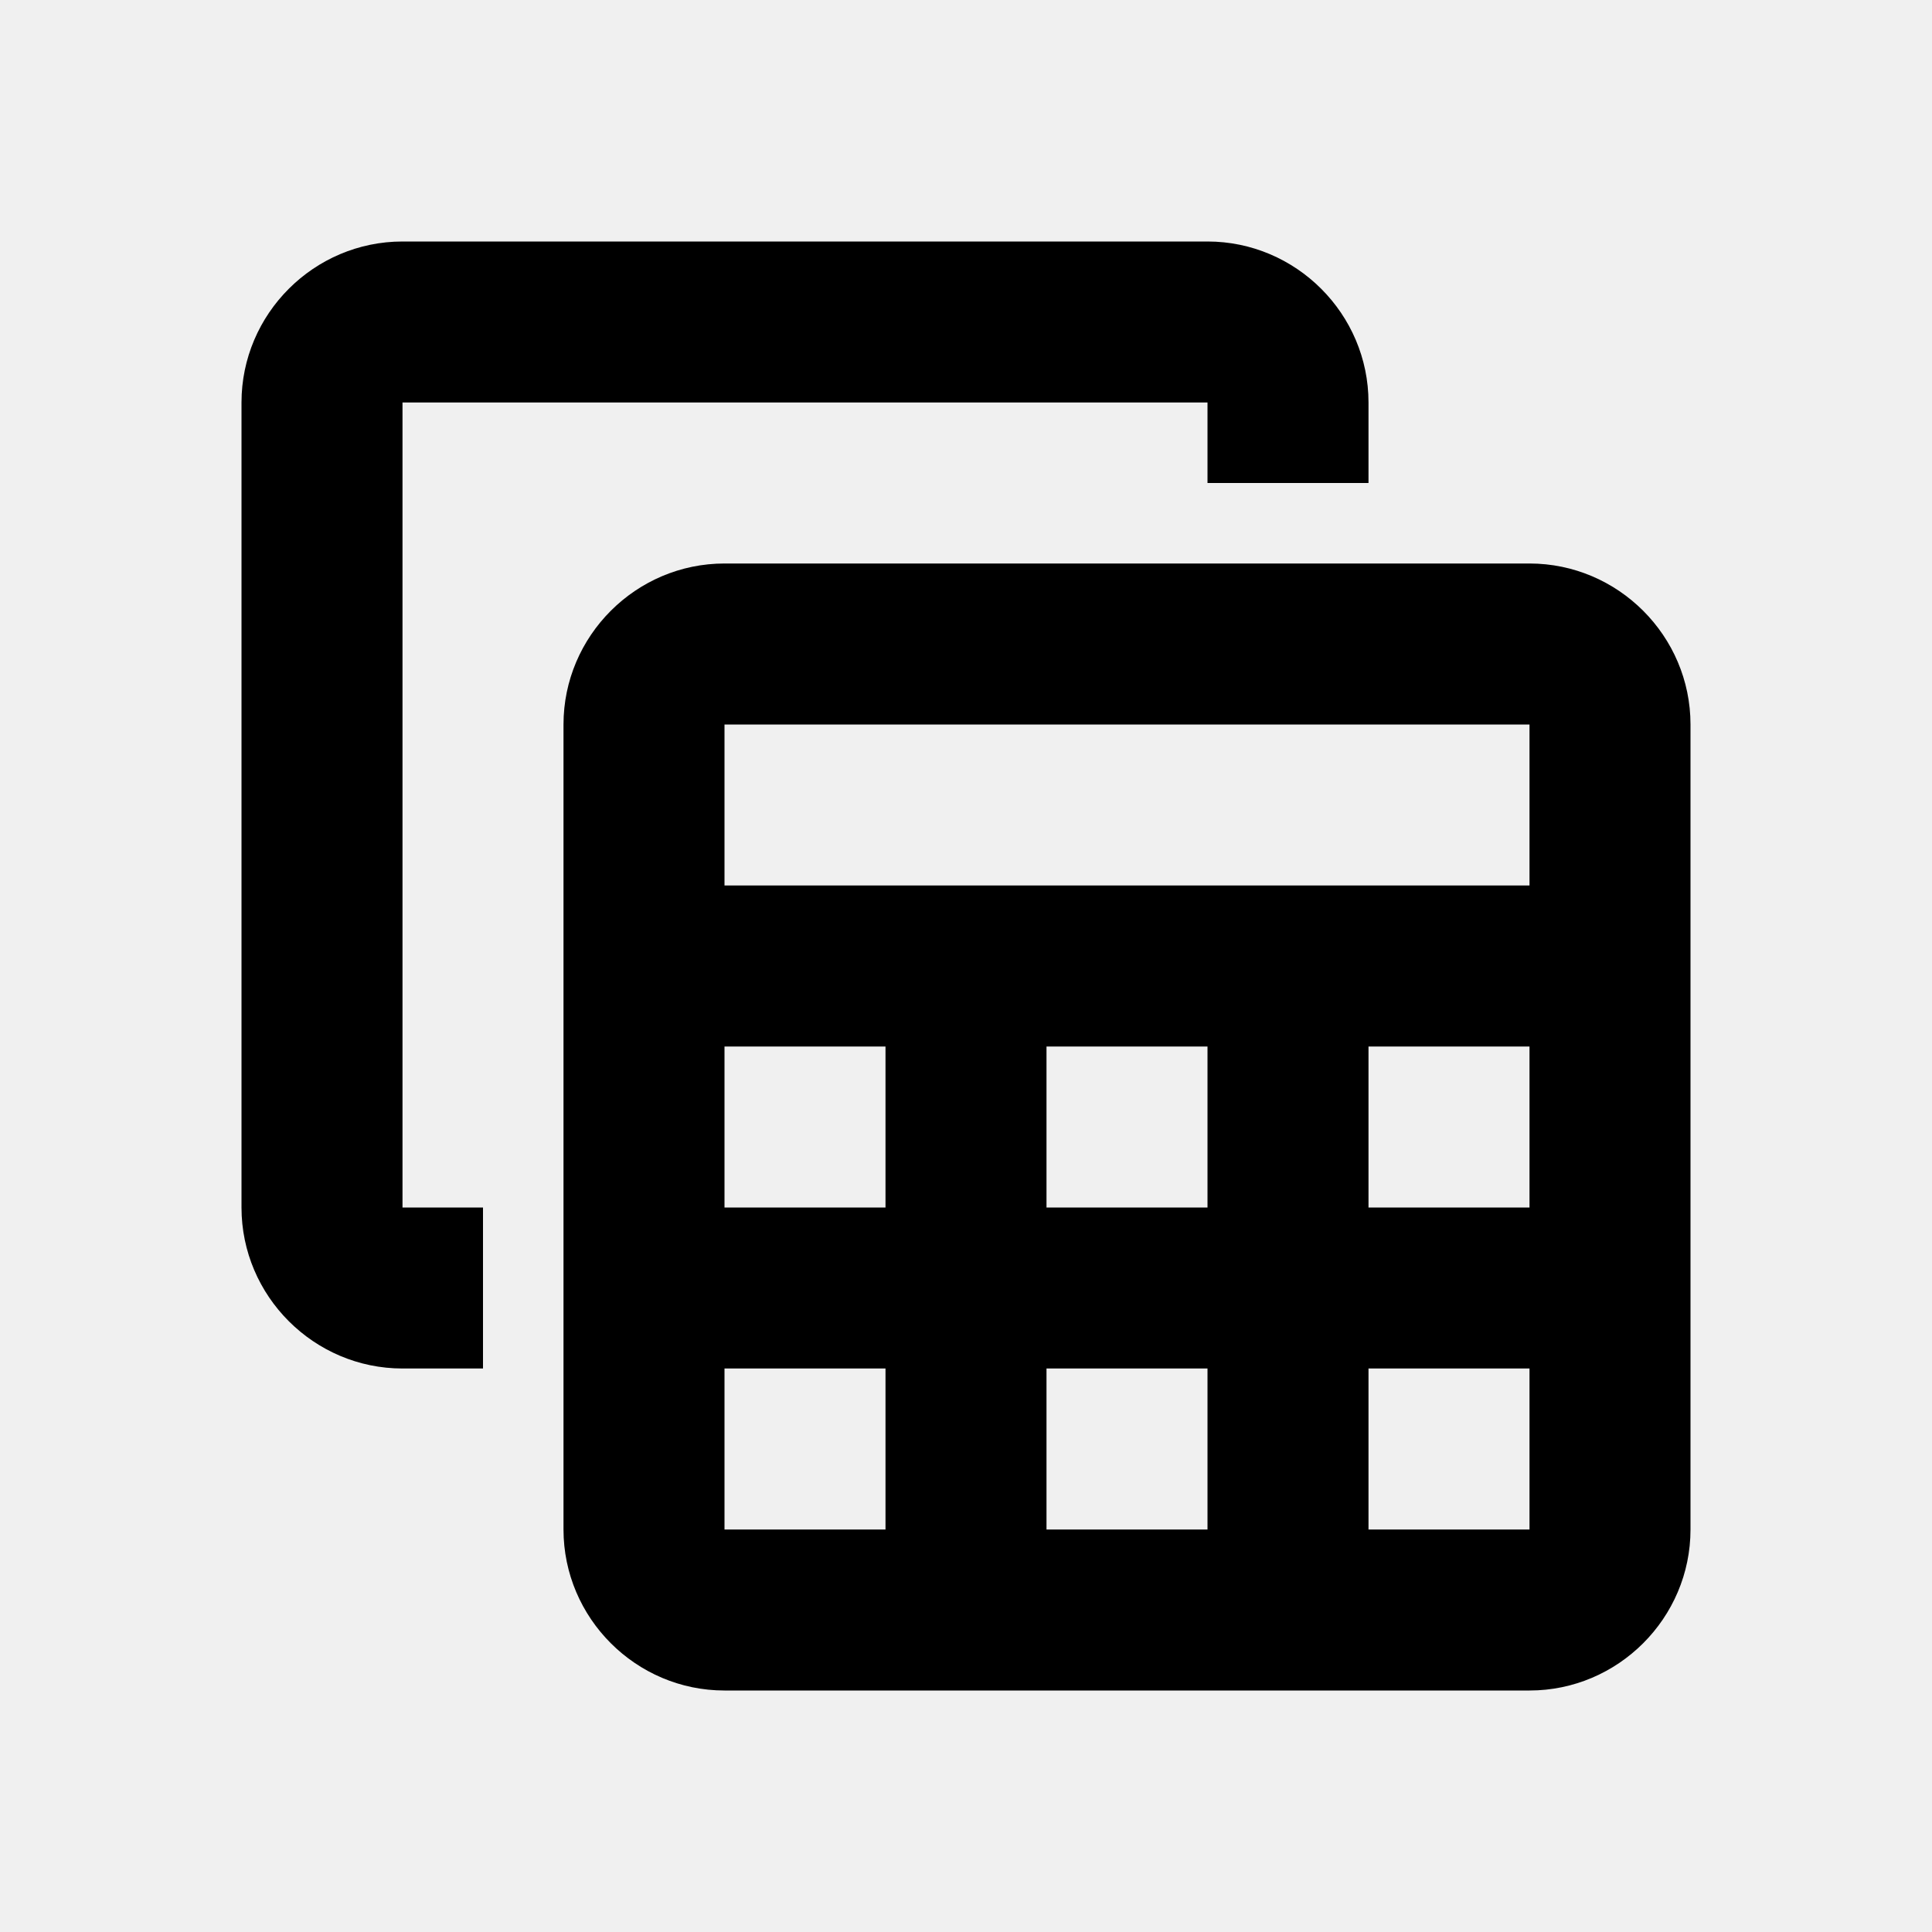
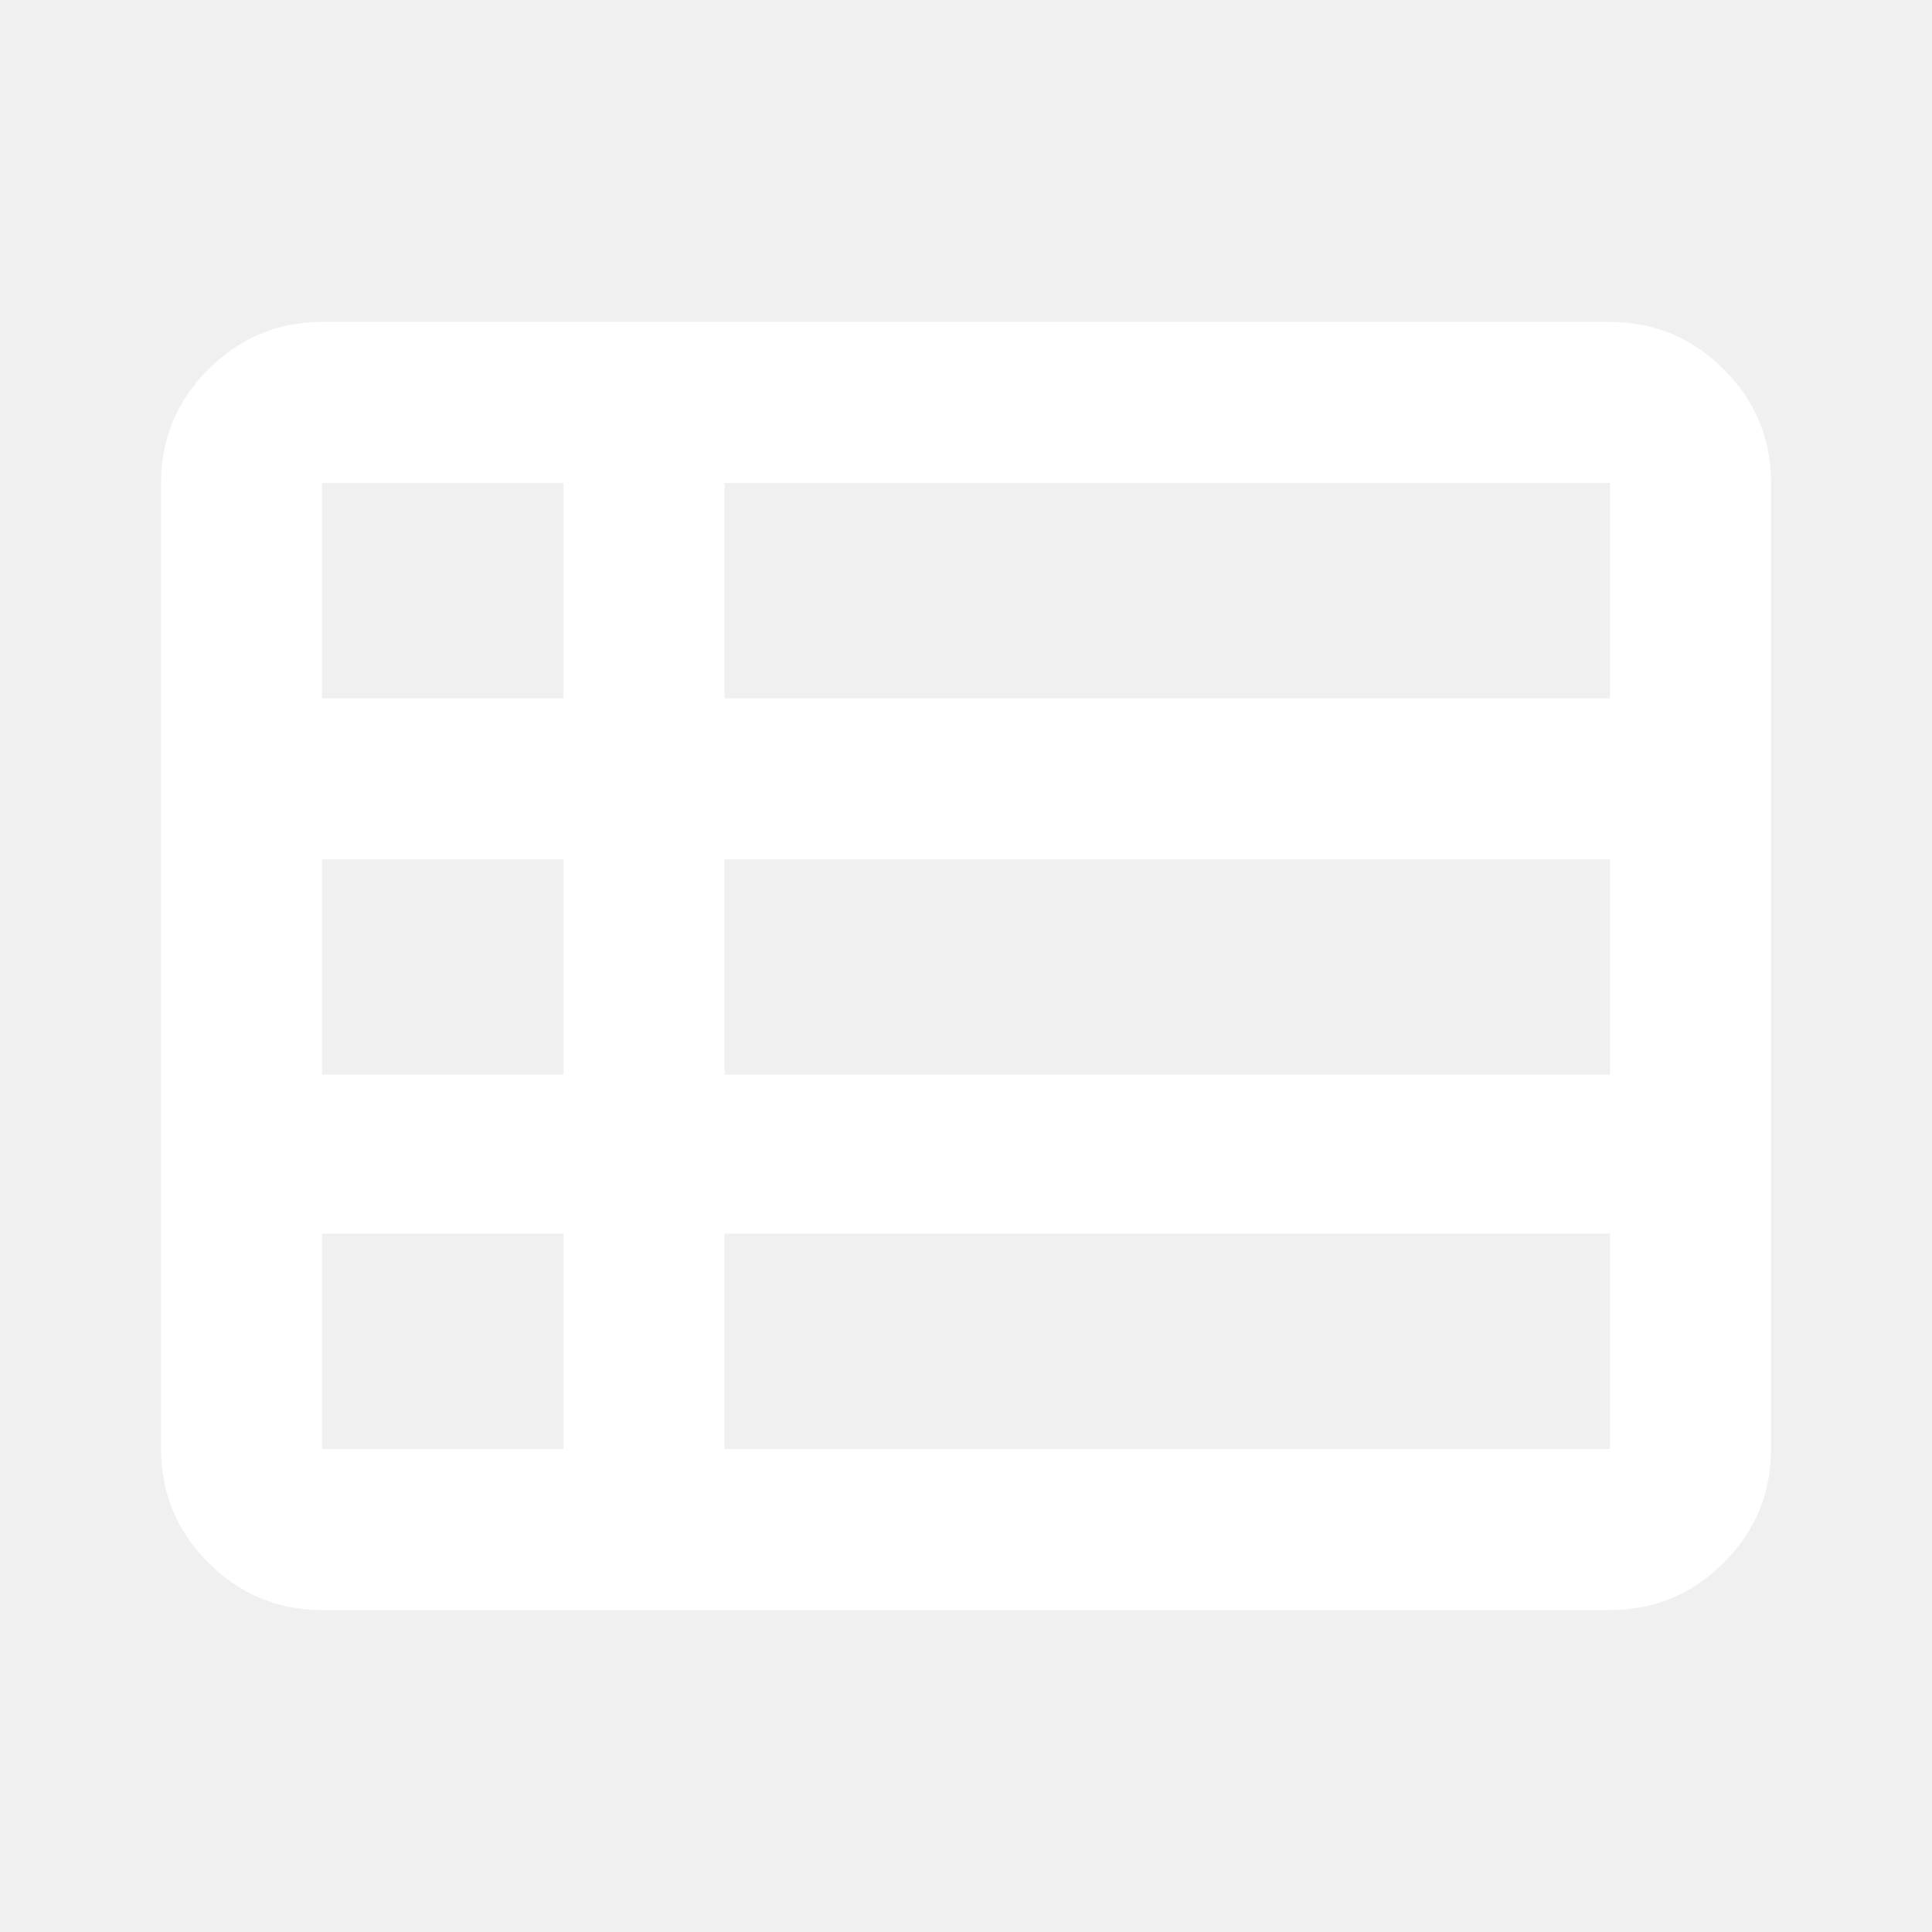
- <svg xmlns="http://www.w3.org/2000/svg" width="24" height="24" viewBox="0 0 24 24">
-   <path d="M19 7H9c-1.1 0-2 .9-2 2v10c0 1.1.9 2 2 2h10c1.1 0 2-.9 2-2V9c0-1.1-.9-2-2-2zm0 2v2H9V9h10zm-6 6v-2h2v2h-2zm2 2v2h-2v-2h2zm-4-2H9v-2h2v2zm6-2h2v2h-2v-2zm-8 4h2v2H9v-2zm8 2v-2h2v2h-2zM6 17H5c-1.1 0-2-.9-2-2V5c0-1.1.9-2 2-2h10c1.1 0 2 .9 2 2v1h-2V5H5v10h1v2z" />
+ <svg xmlns="http://www.w3.org/2000/svg" width="20" height="20" viewBox="0 0 20 20" fill="none">
+   <path d="M7.5 15H16.667V12.771H7.5V15ZM3.334 7.229H5.834V5H3.334V7.229ZM3.334 11.125H5.834V8.896H3.334V11.125ZM3.334 15H5.834V12.771H3.334V15ZM7.5 11.125H16.667V8.896H7.5V11.125ZM7.5 7.229H16.667V5H7.5V7.229ZM3.334 16.667C2.875 16.667 2.483 16.503 2.157 16.177C1.83 15.851 1.667 15.458 1.667 15V5C1.667 4.542 1.83 4.149 2.157 3.823C2.483 3.497 2.875 3.333 3.334 3.333H16.667C17.125 3.333 17.518 3.497 17.844 3.823C18.171 4.149 18.334 4.542 18.334 5V15C18.334 15.458 18.171 15.851 17.844 16.177C17.518 16.503 17.125 16.667 16.667 16.667H3.334Z" fill="white" />
</svg>
